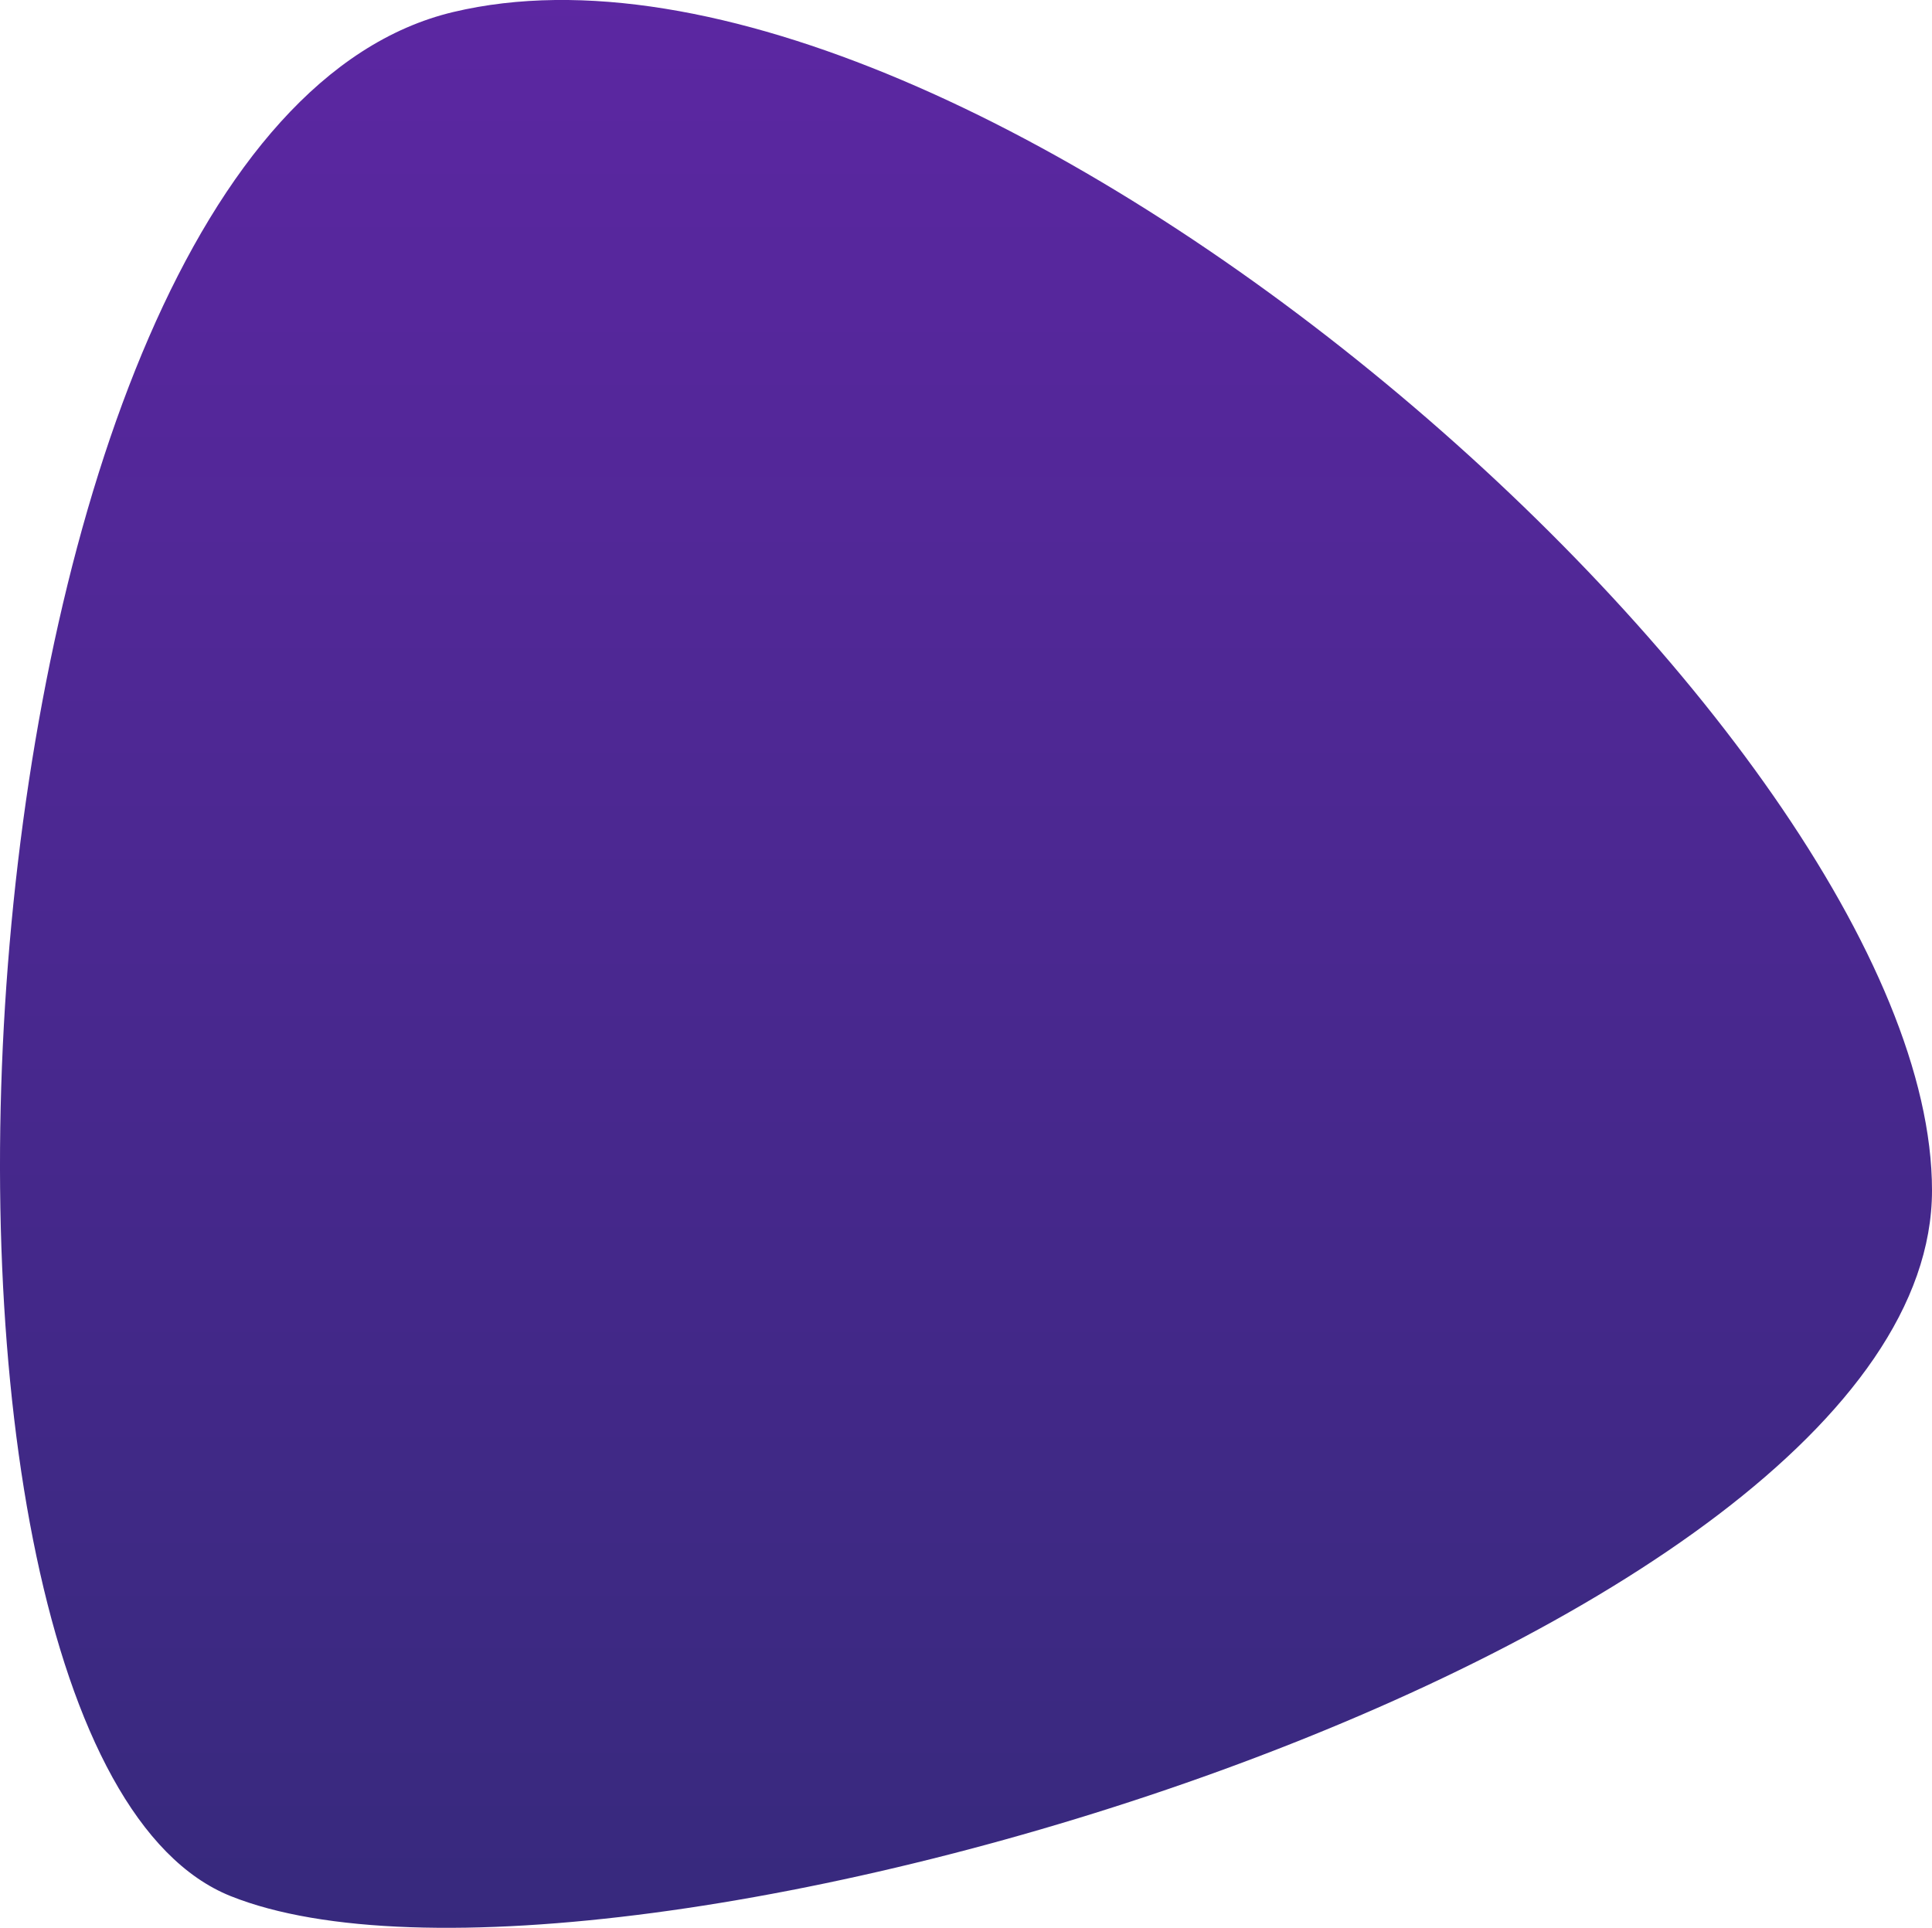
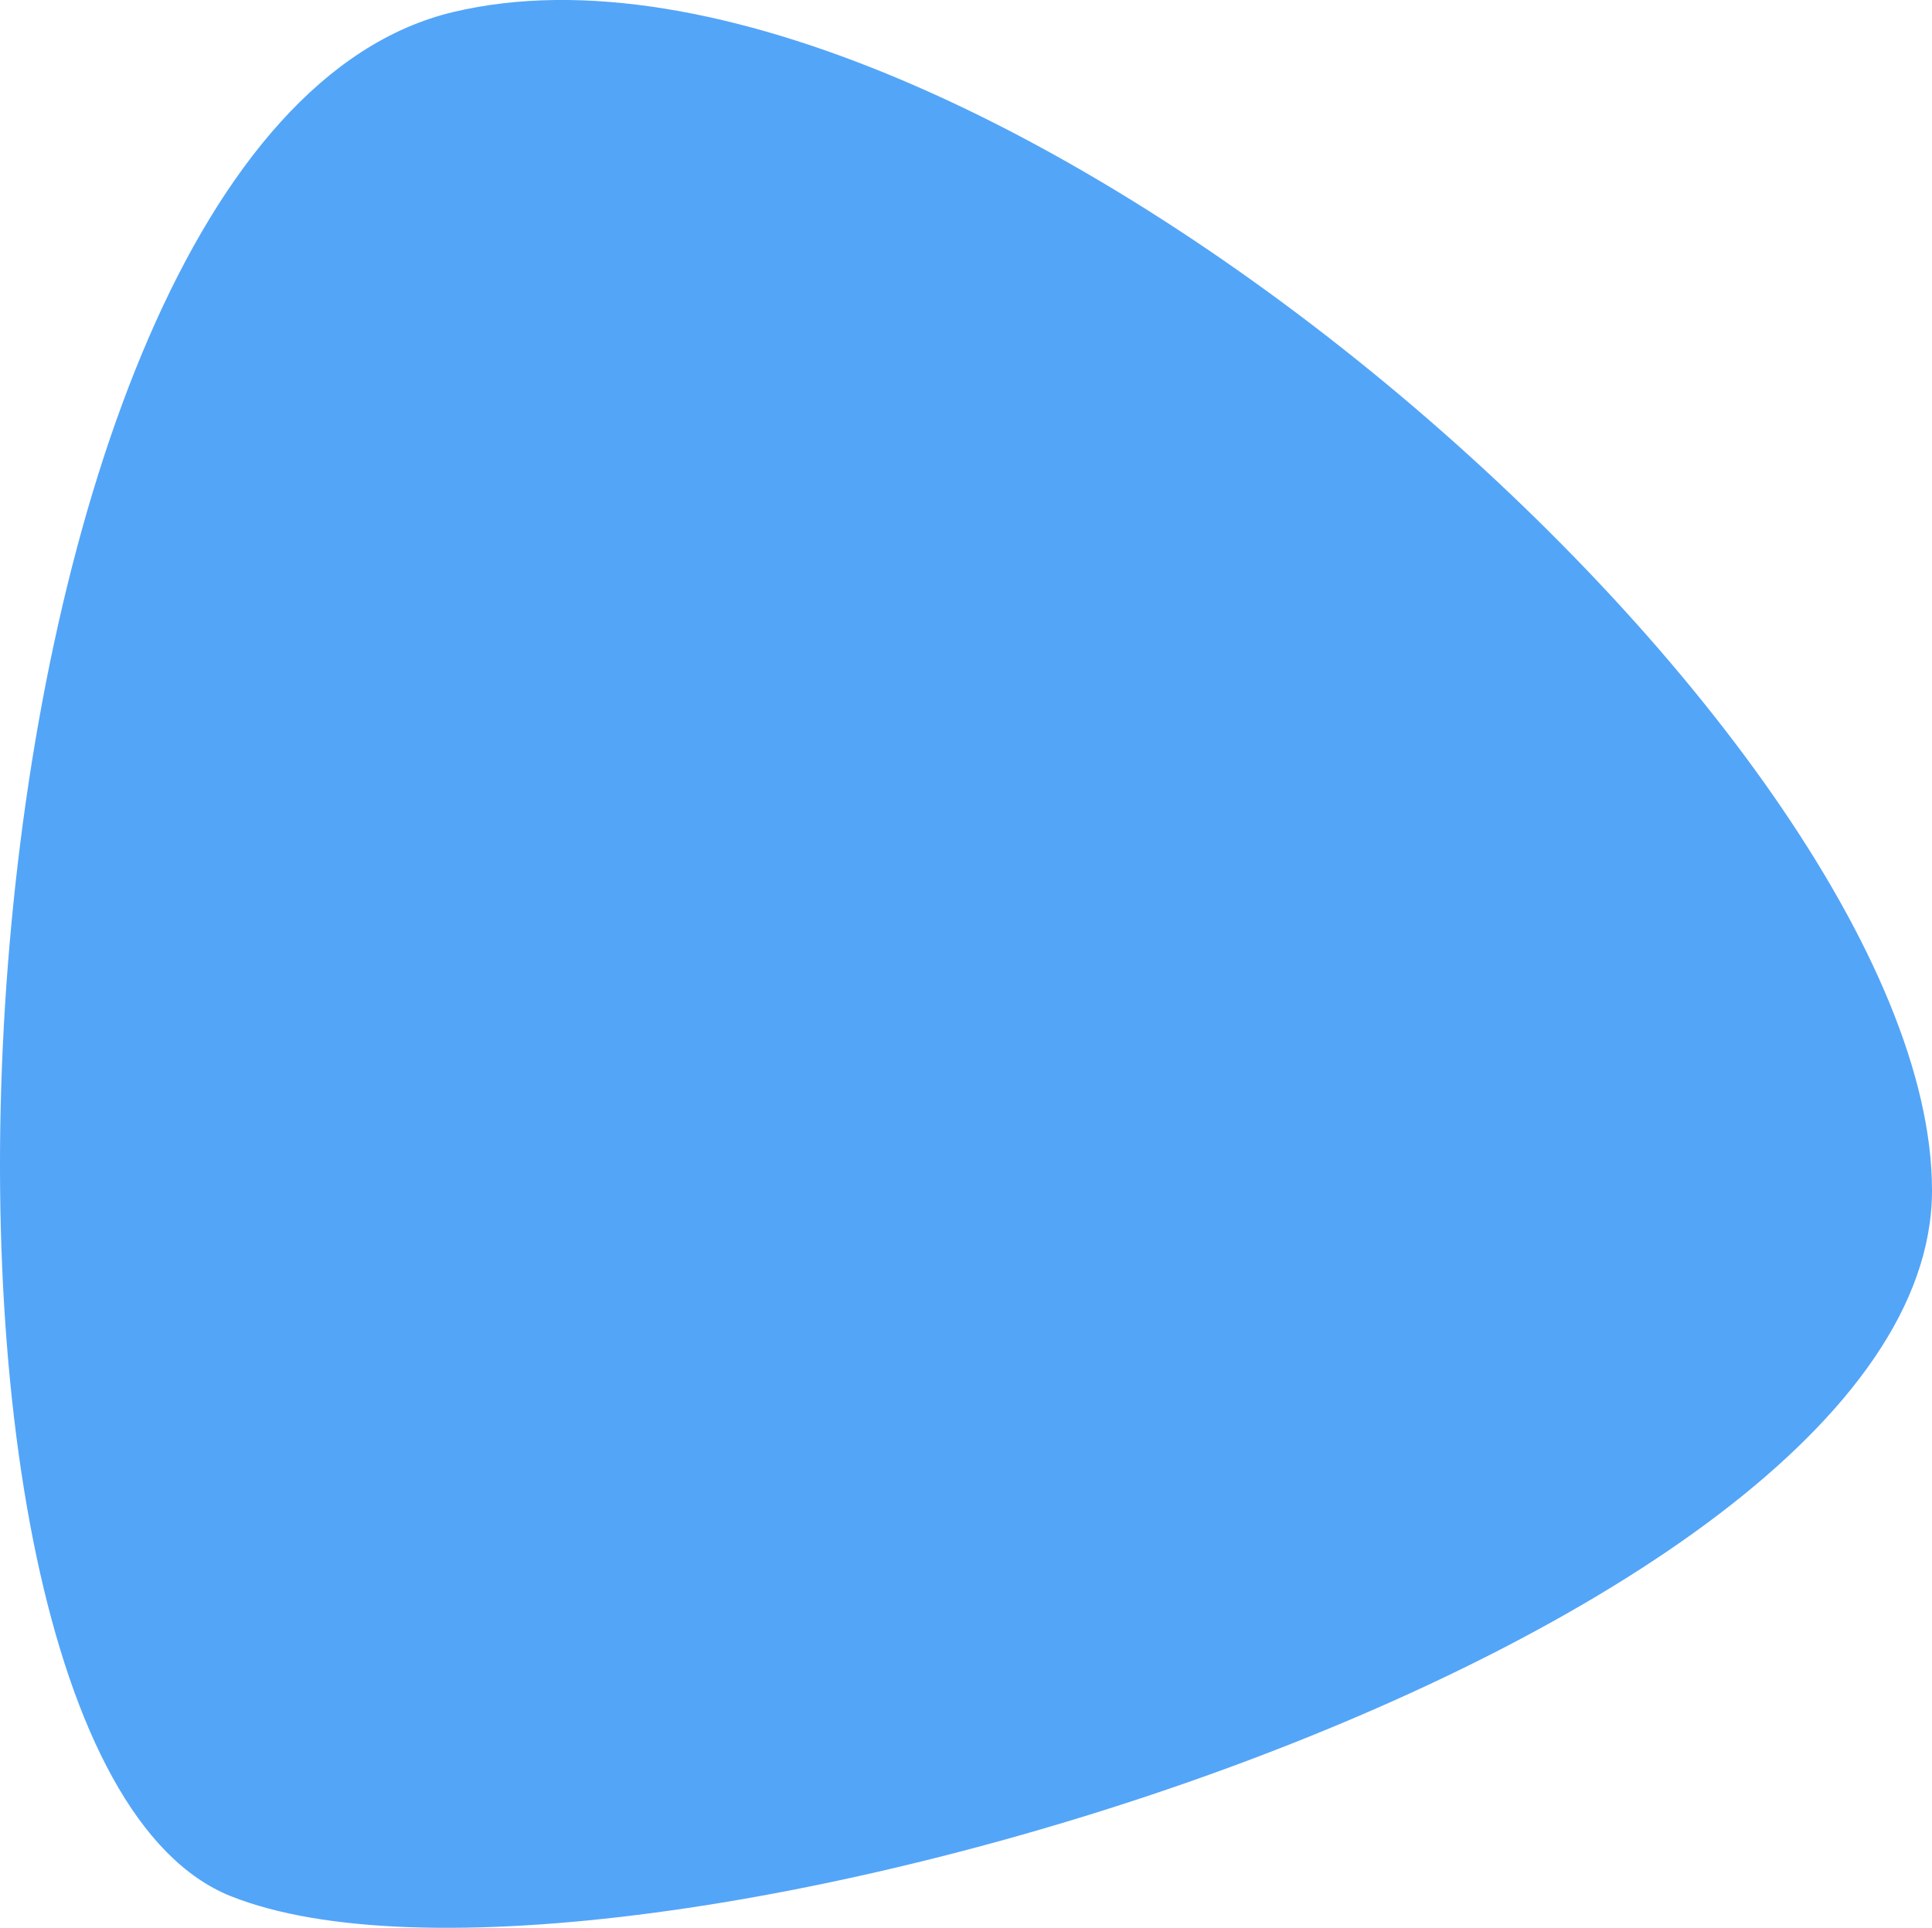
<svg xmlns="http://www.w3.org/2000/svg" width="77.034" height="76.874" viewBox="0 0 77.034 76.874">
  <defs>
    <linearGradient id="linear-gradient" x1="0.5" x2="0.5" y2="1" gradientUnits="objectBoundingBox">
-       <stop offset="0" stop-color="#5c27a2" />
-       <stop offset="1" stop-color="#37297d" />
+       <stop offset="0" stop-color="#53a5f8" />
+       <stop offset="1" stop-color="#53a5f8" />
    </linearGradient>
  </defs>
  <path id="Path_7" data-name="Path 7" d="M44.629,1896.9c20.551-4.888,58.959,28.731,58.959,46.987s-53.043,34.067-67.837,28.142S24.078,1901.789,44.629,1896.9Z" transform="translate(-26.554 -1896.421)" fill="url(#linear-gradient)" />
</svg>
